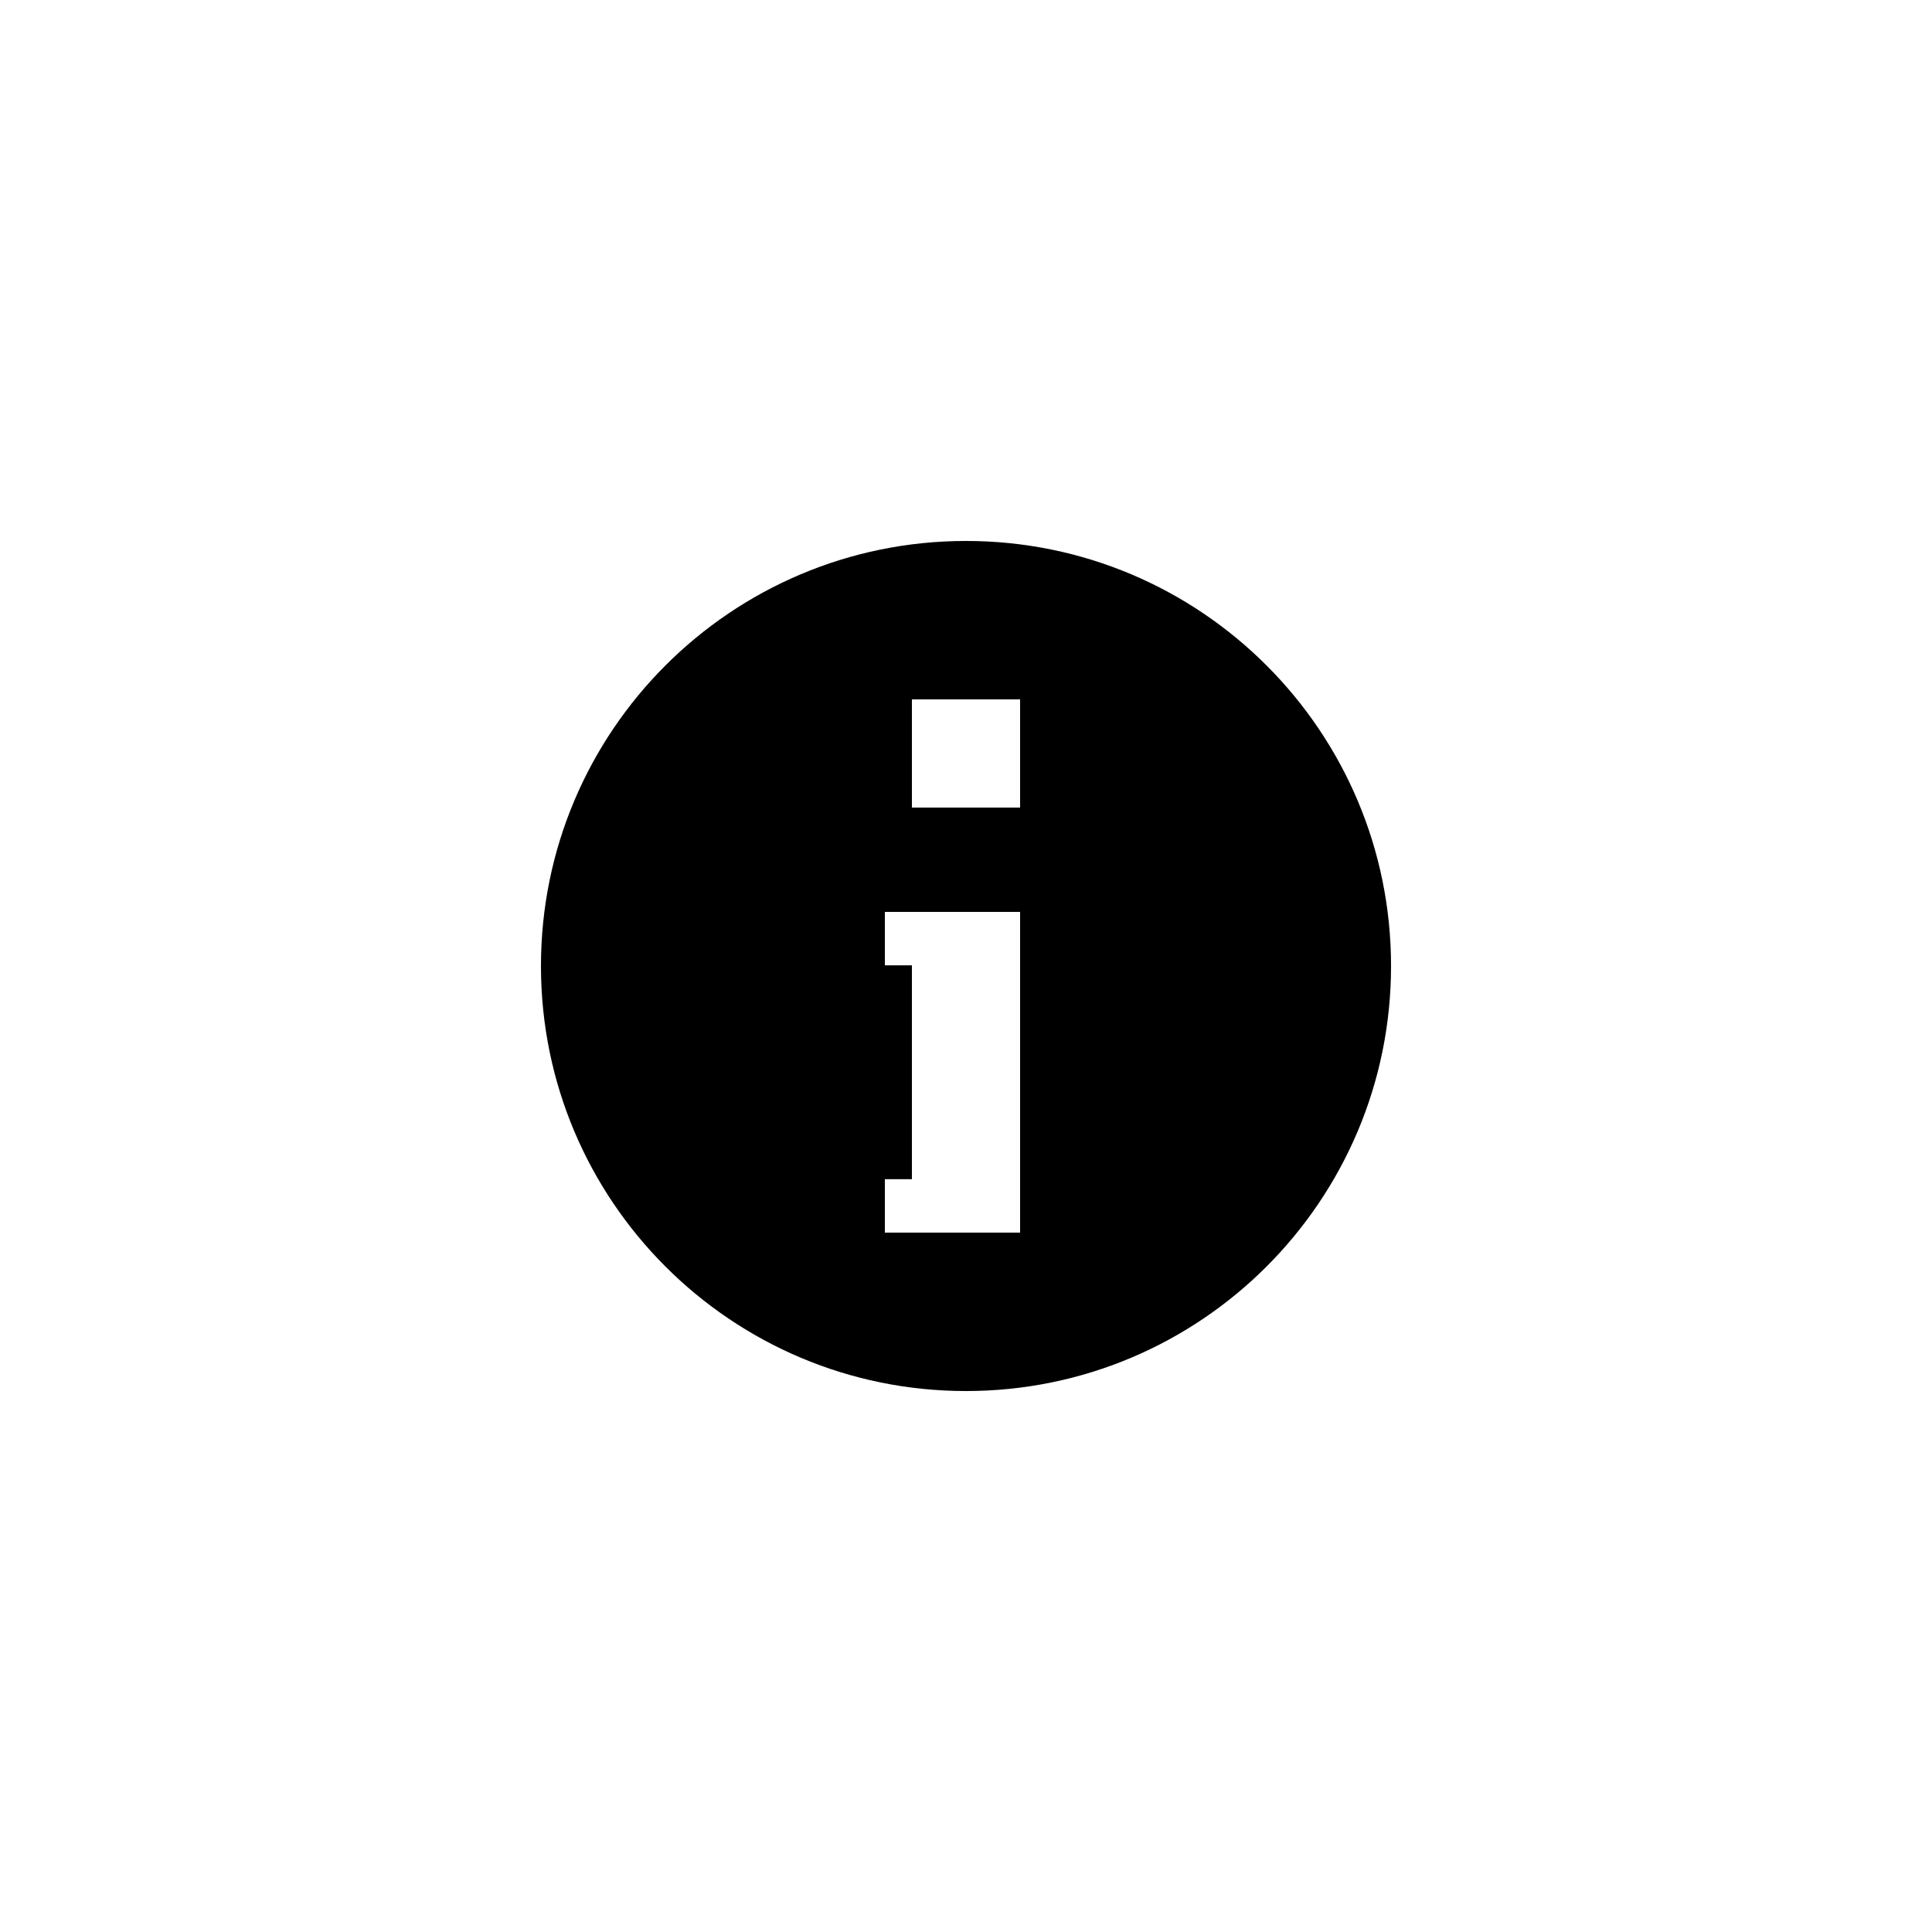
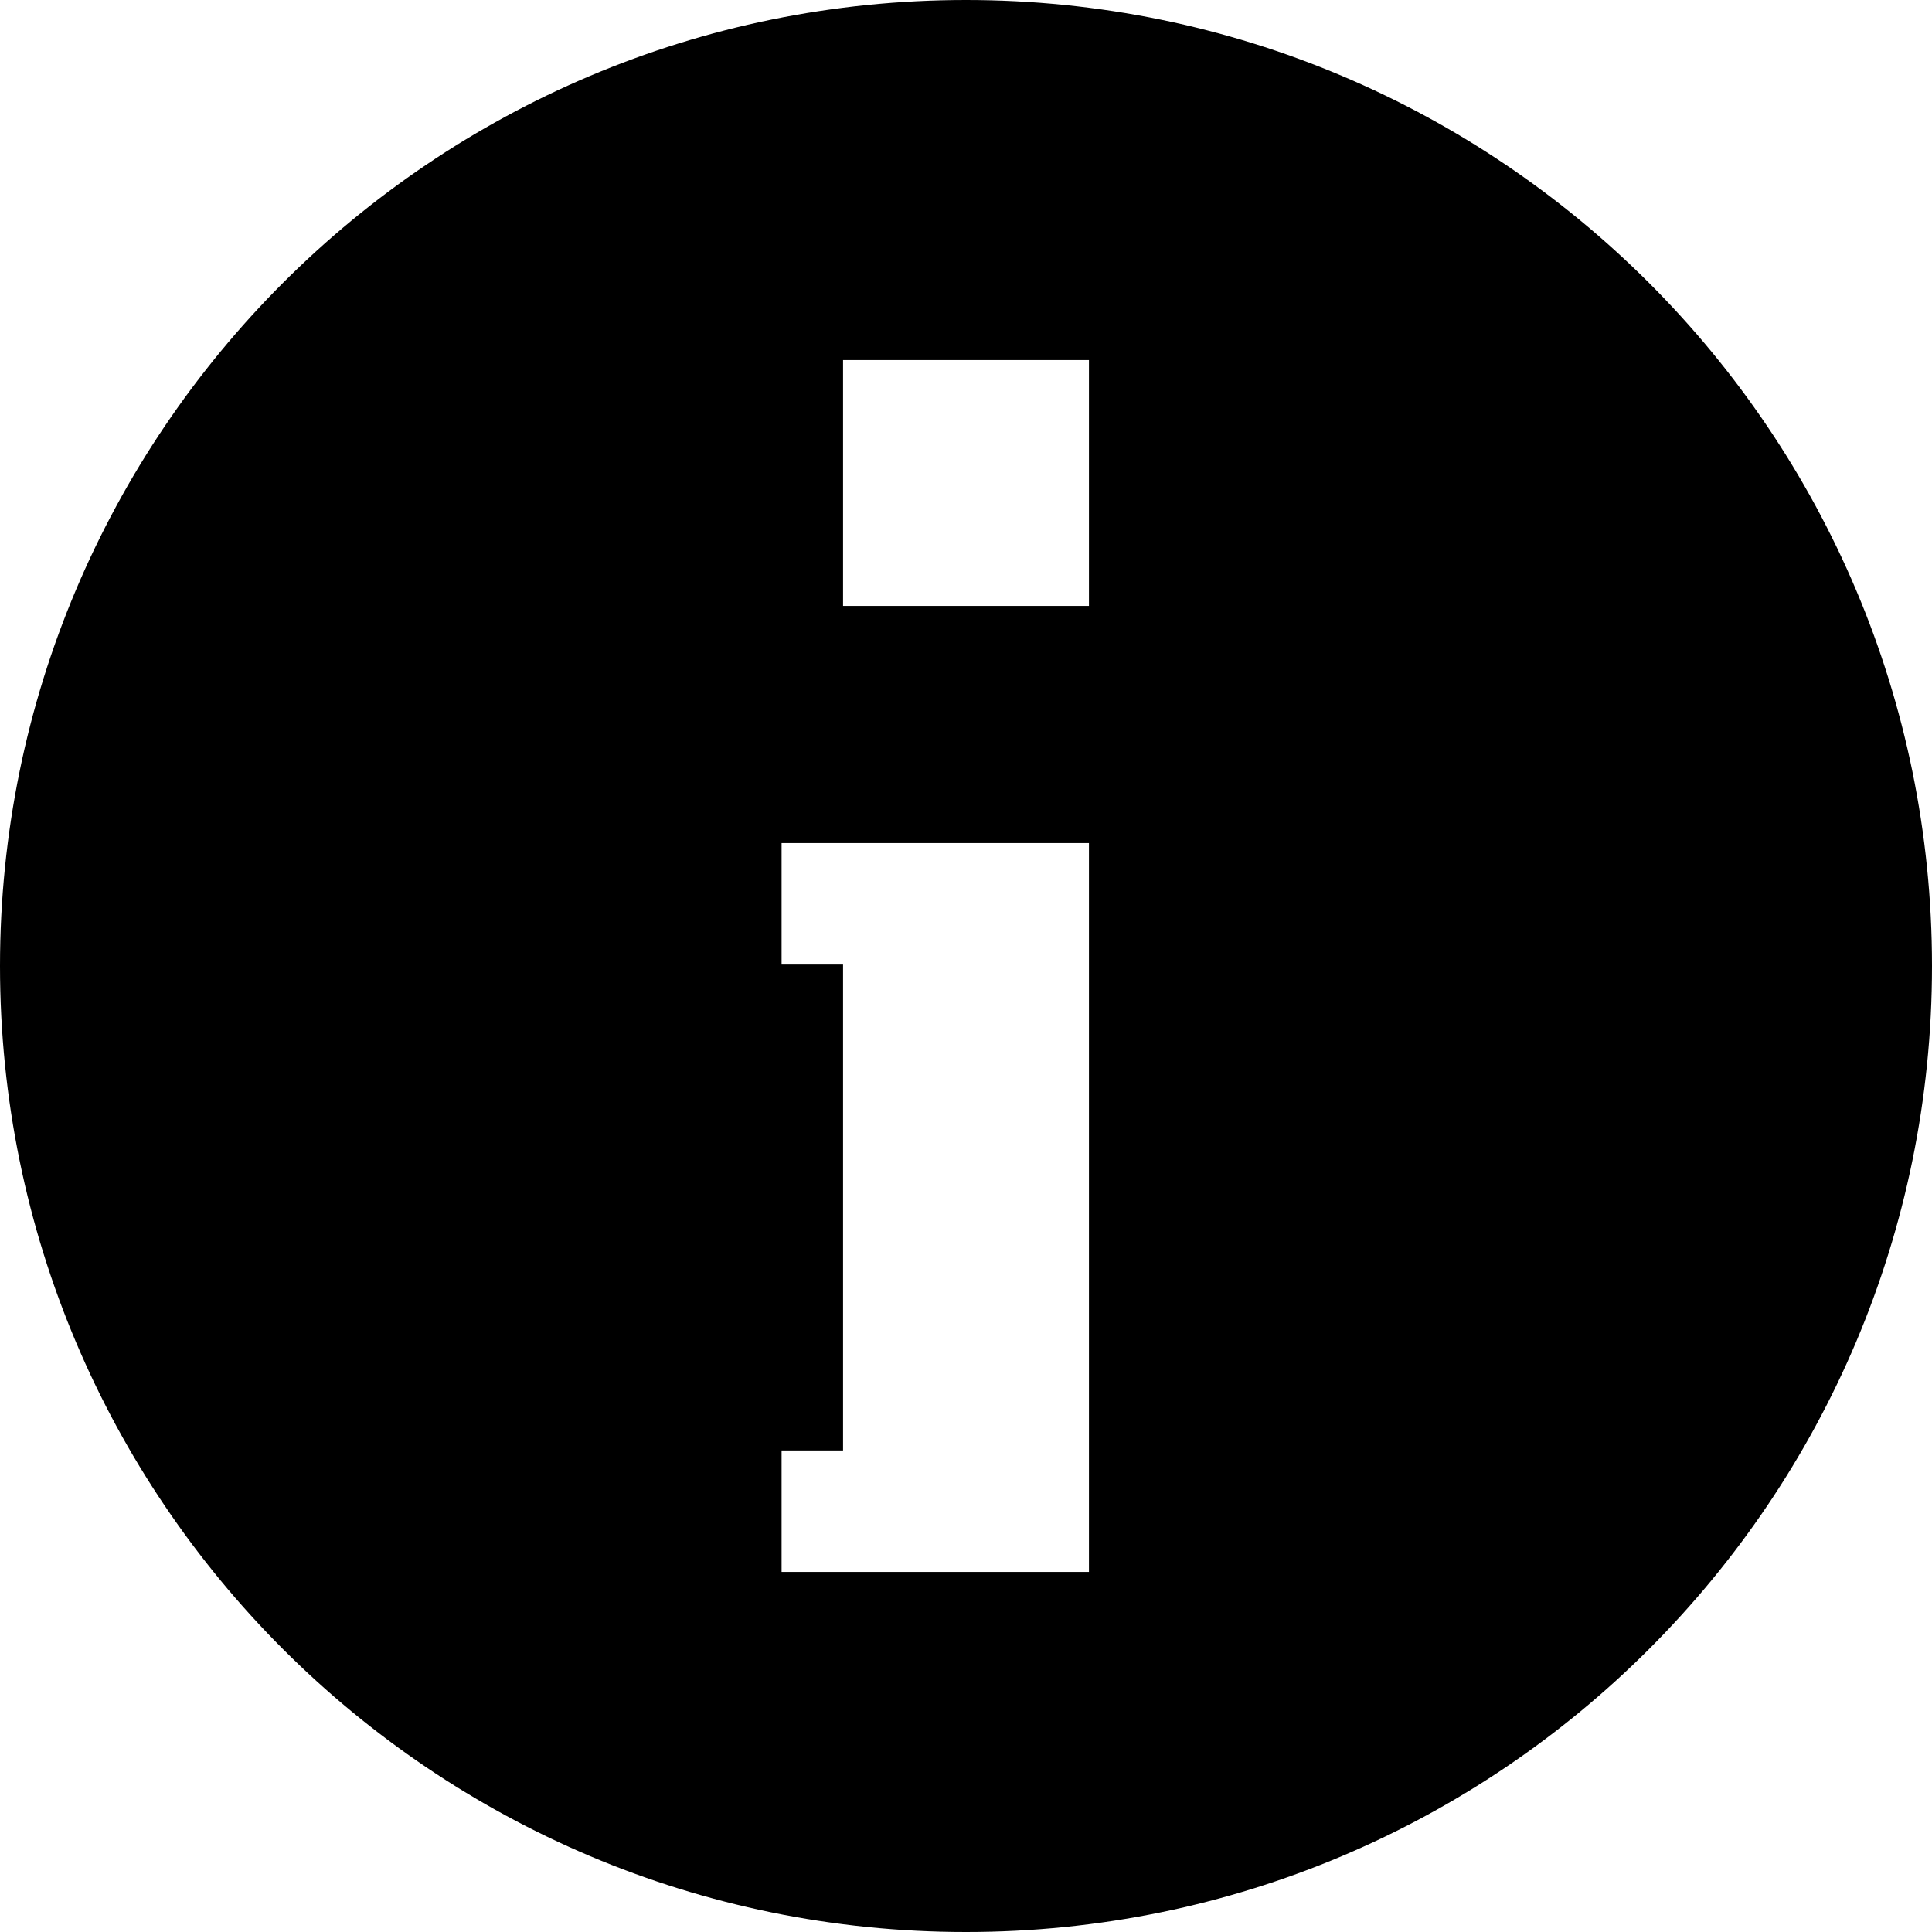
<svg xmlns="http://www.w3.org/2000/svg" width="500px" height="500px" viewBox="0 0 500 500" version="1.1">
  <defs />
  <g id="Page-1" stroke="none" stroke-width="1" fill="none" fill-rule="evenodd">
-     <g id="i-info" fill="#000000">
-       <path d="M250,360 C310.751,360 360,310.751 360,250 C360,189.249 310.751,140 250,140 C189.249,140 140,189.249 140,250 C140,310.751 189.249,360 250,360 Z M239.5,236 L264,236 L264,319 L239.5,319 L229,319 L229,305.167 L236,305.167 L236,249.833 L229,249.833 L229,236 L239.5,236 L239.5,236 Z M236,181 L264,181 L264,209 L236,209 L236,181 Z" id="Oval-7" />
+     <g id="info" fill="#000000">
+       <path d="M250,500 C388.071,500 500,388.071 500,250 C500,111.929 388.071,0 250,0 C111.929,0 0,111.929 0,250 C0,388.071 111.929,500 250,500 Z M226.136,218.182 L281.818,218.182 L281.818,406.818 L226.136,406.818 L202.273,406.818 L202.273,375.379 L218.182,375.379 L218.182,249.621 L202.273,249.621 L202.273,218.182 L226.136,218.182 L226.136,218.182 Z M218.182,93.182 L281.818,93.182 L281.818,156.818 L218.182,156.818 L218.182,93.182 Z" id="Oval-7" />
    </g>
  </g>
</svg>
